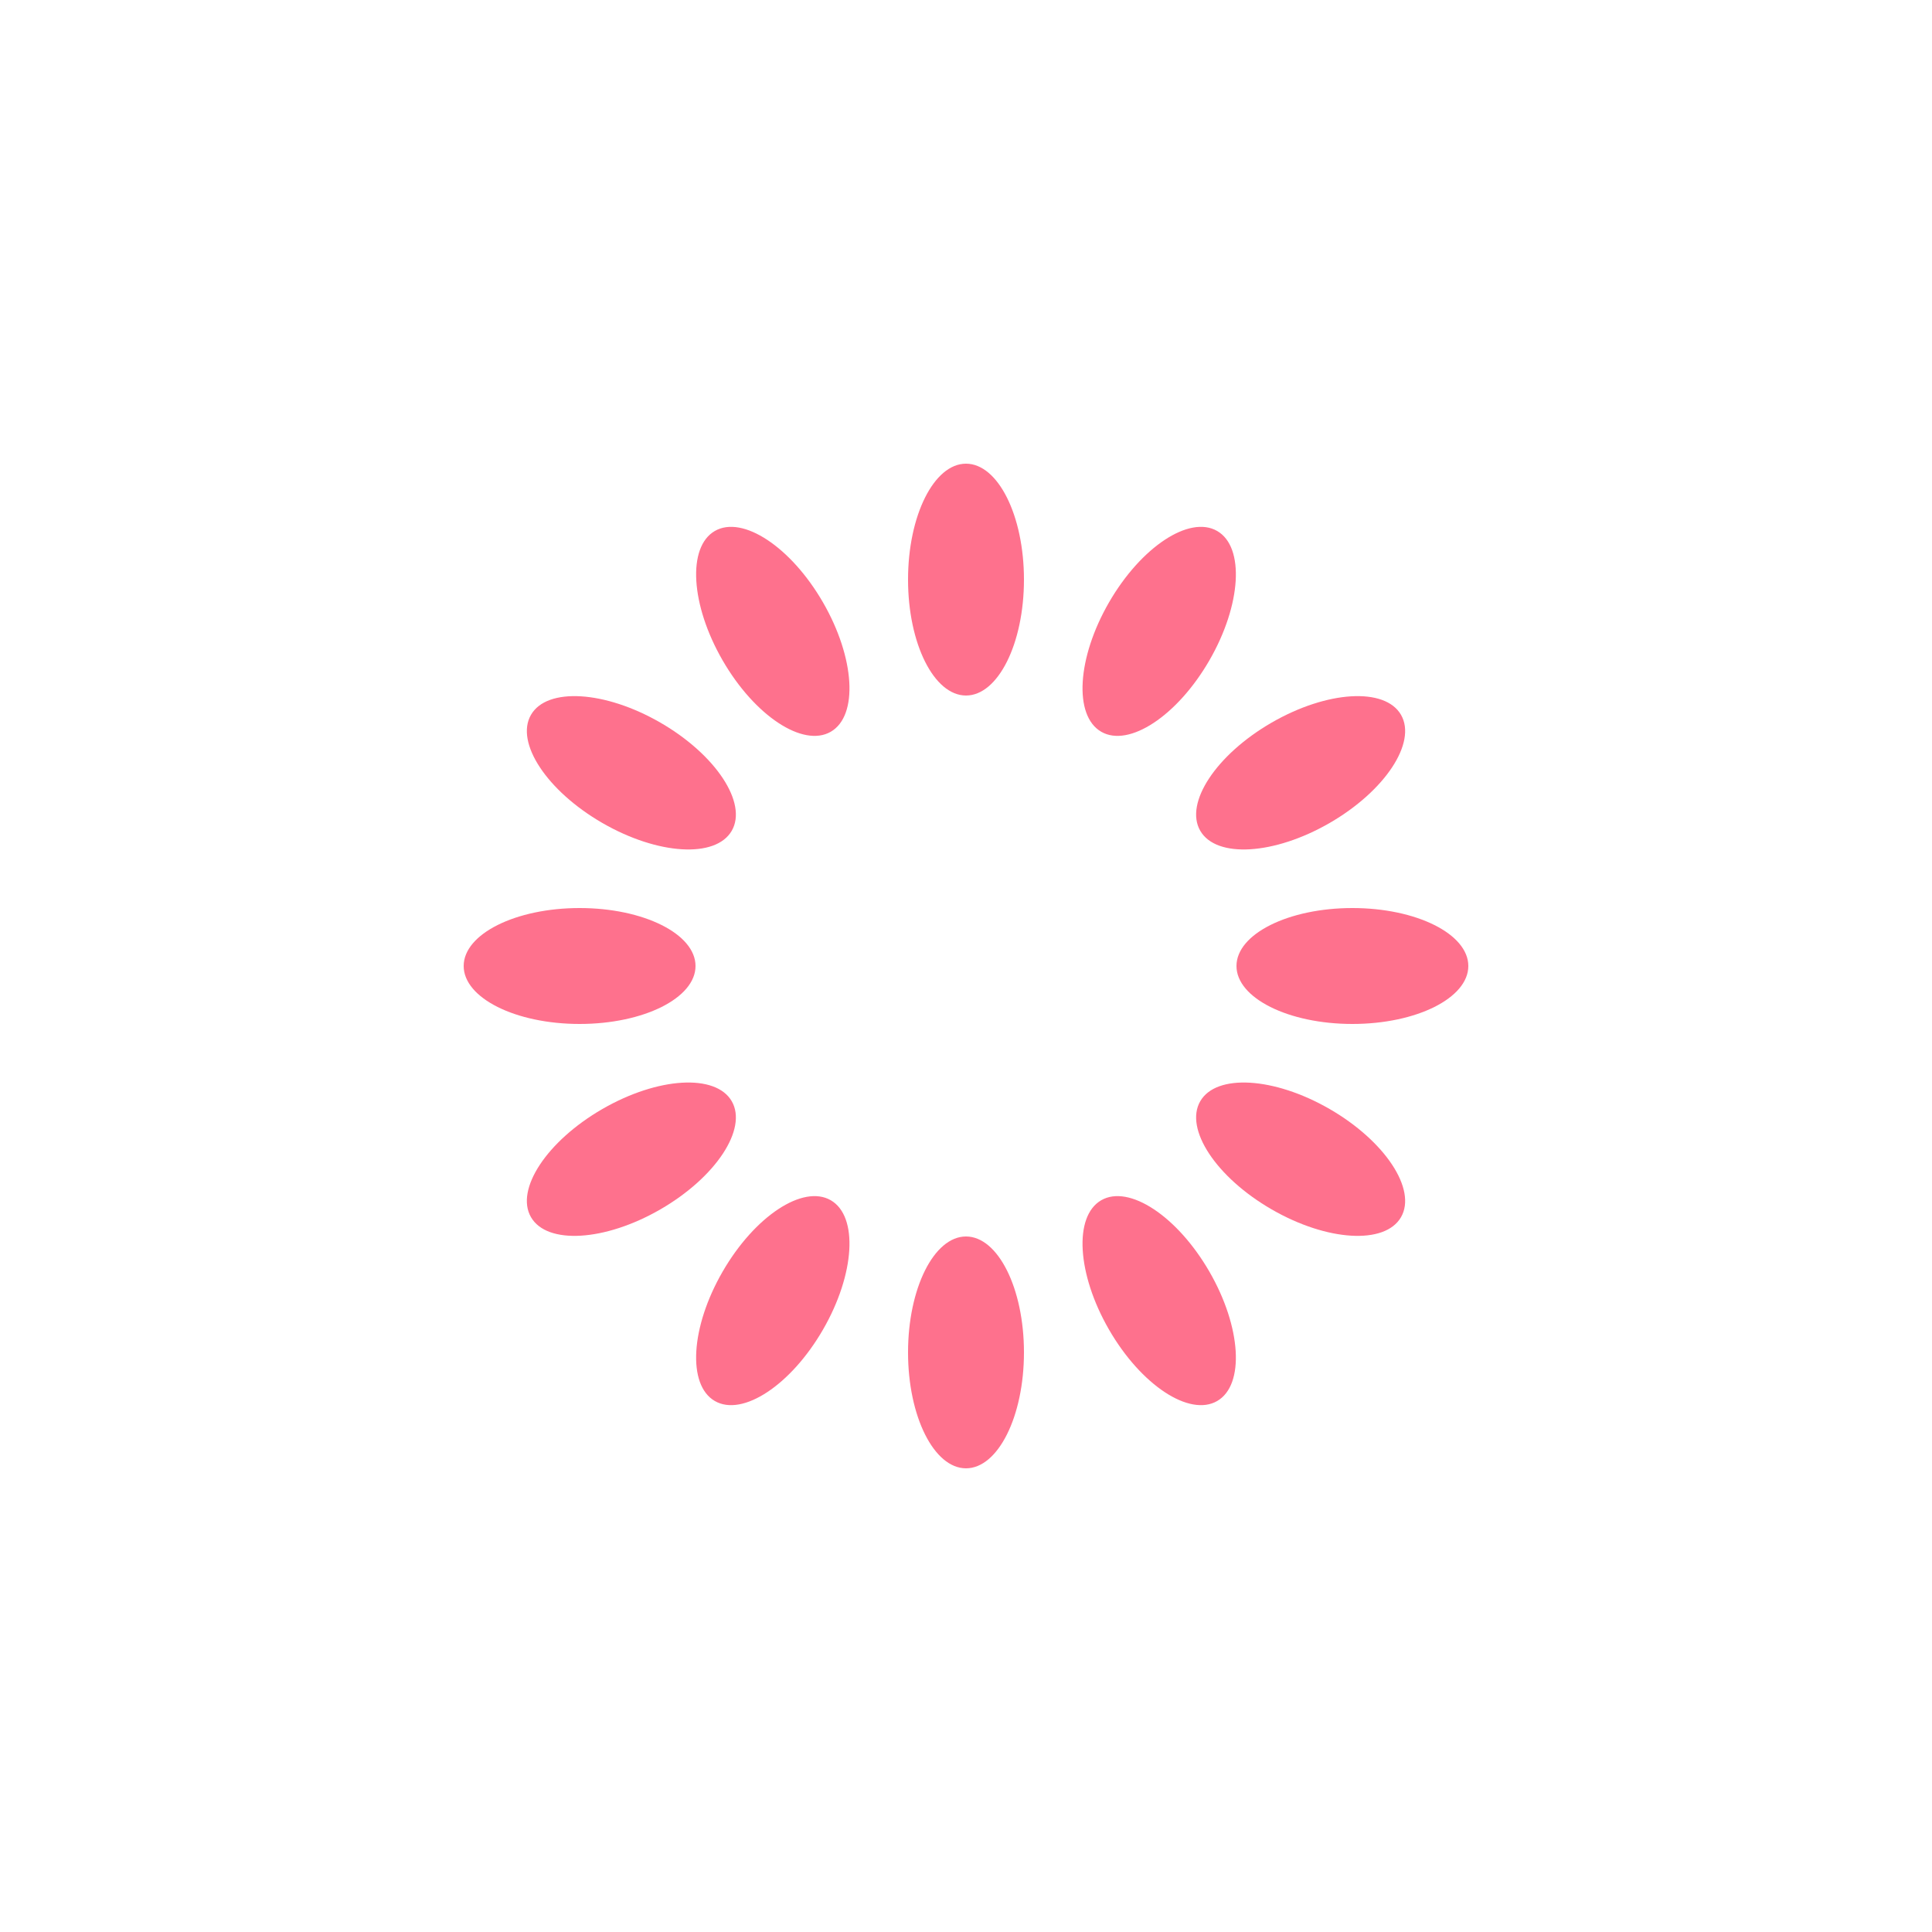
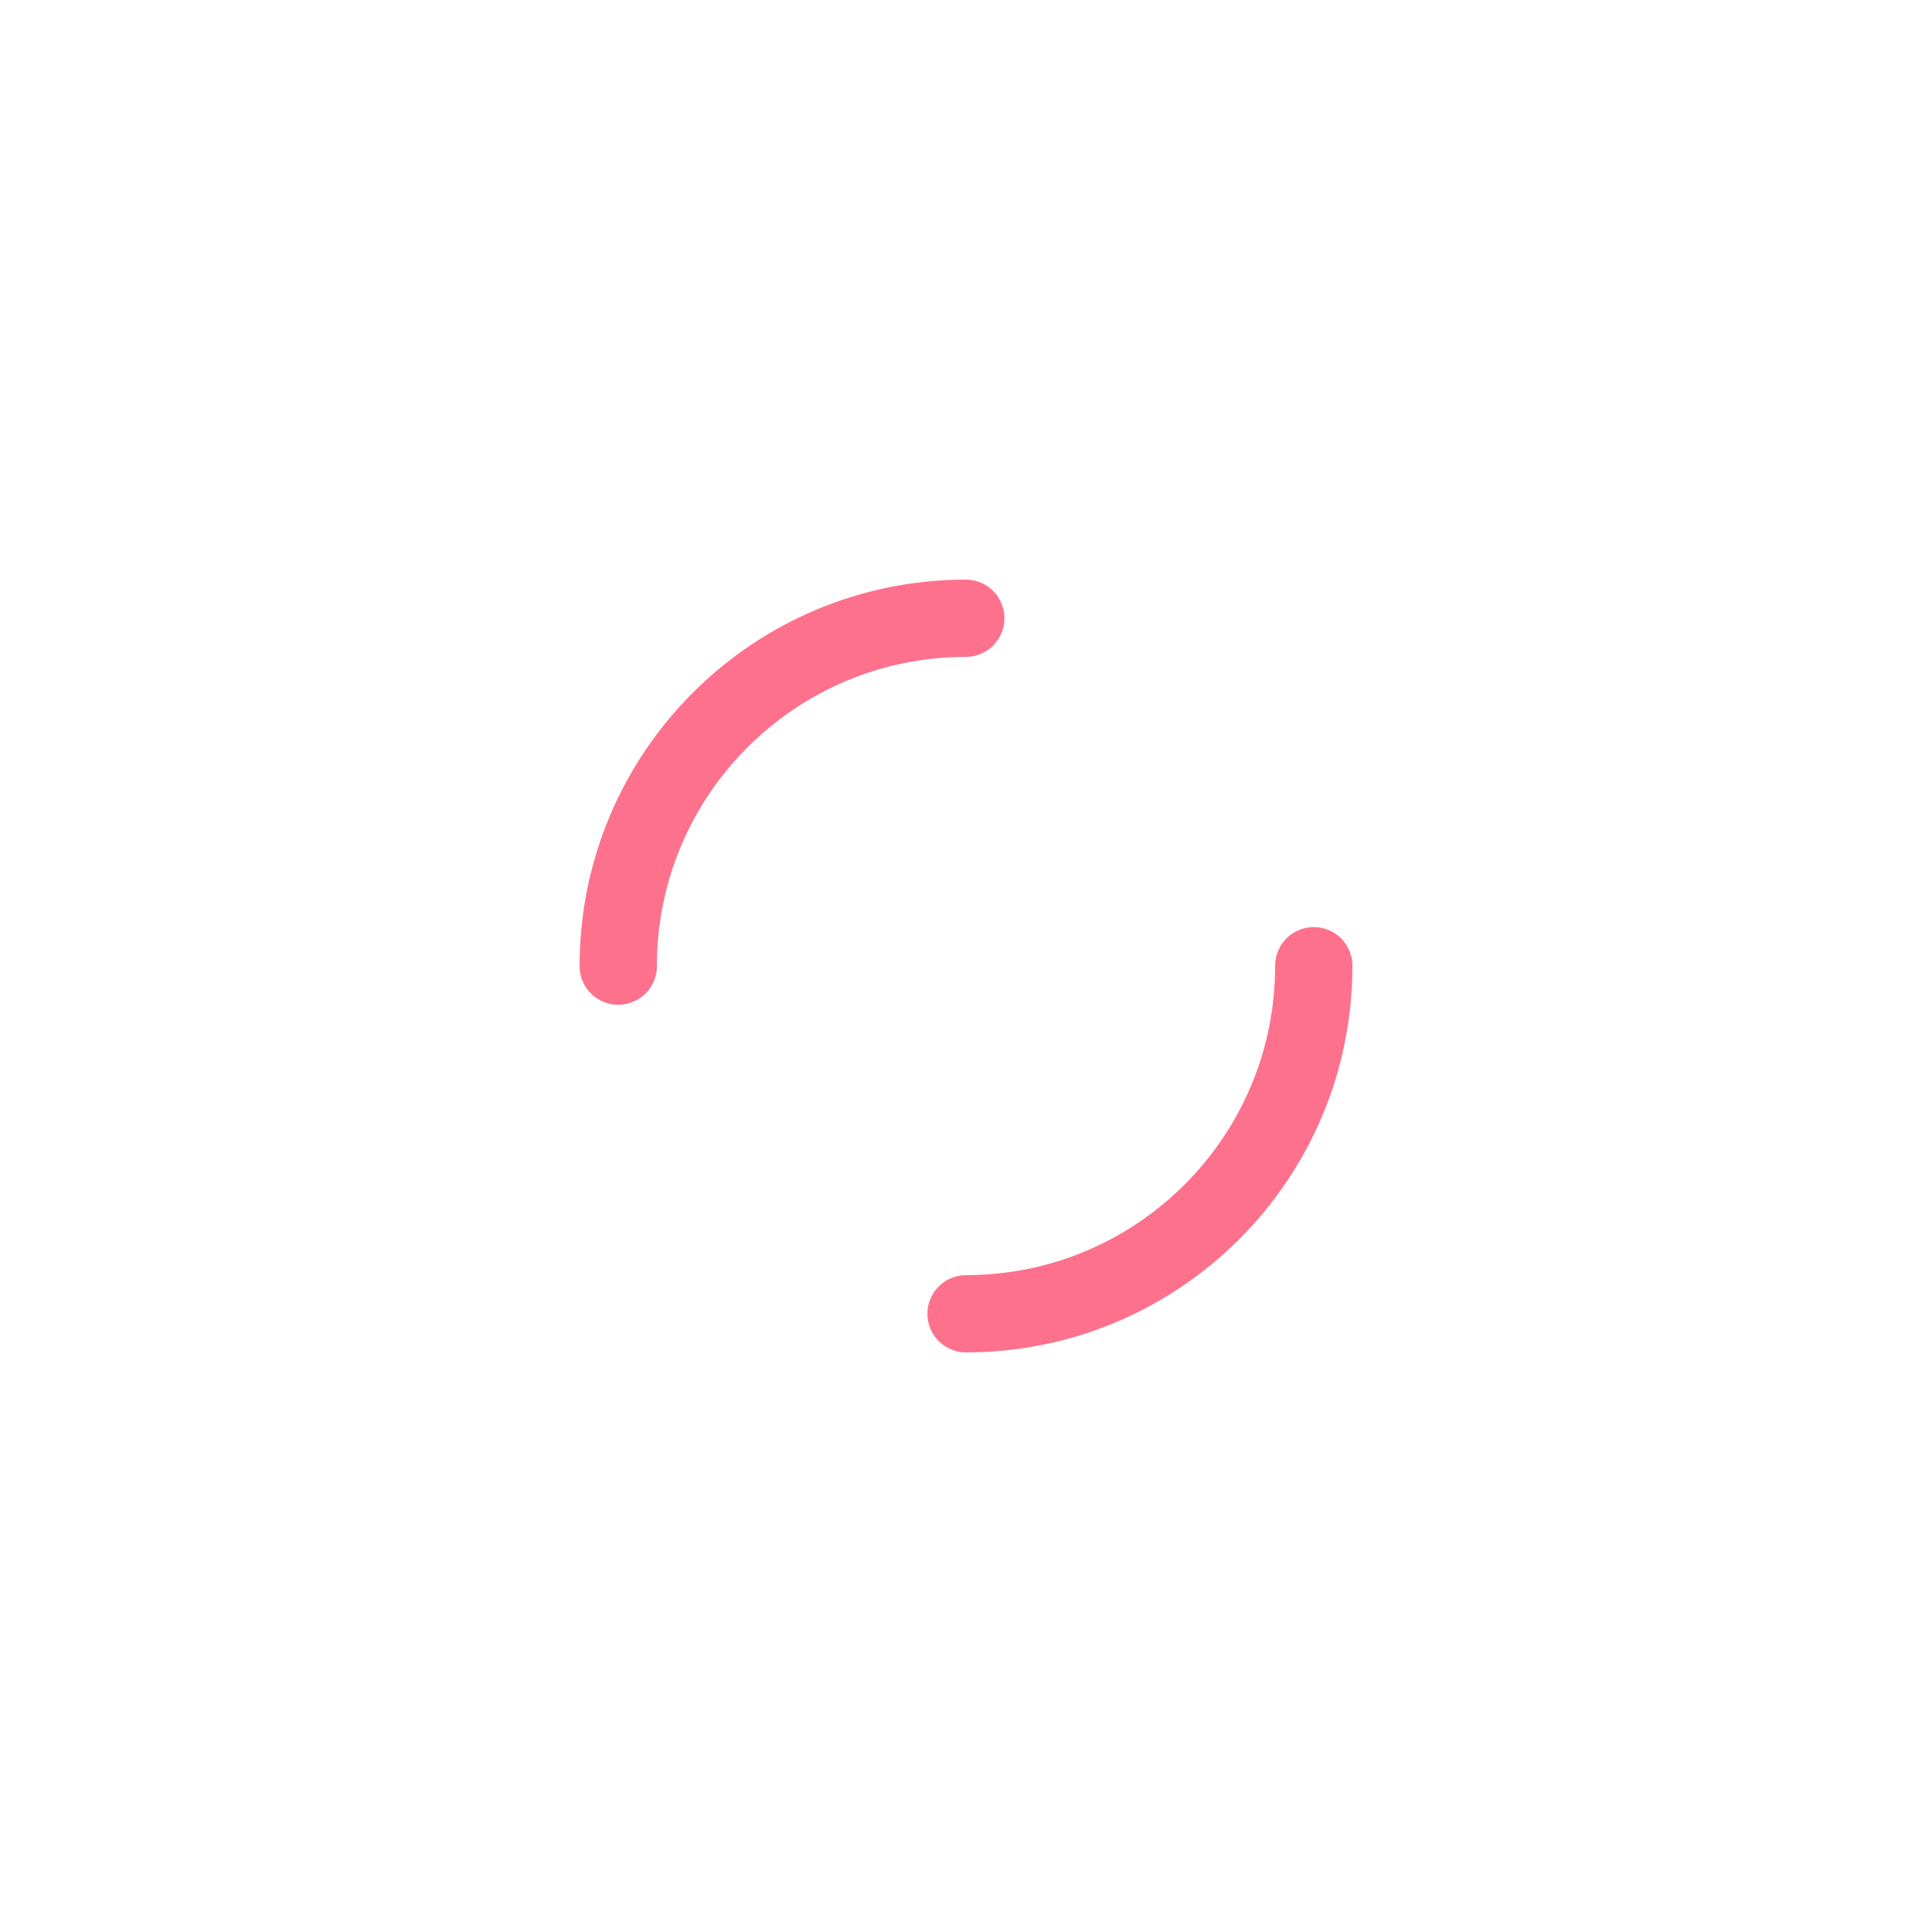
<svg xmlns="http://www.w3.org/2000/svg" style="margin: auto; background: rgb(255, 255, 255); display: block; shape-rendering: auto;" width="200px" height="200px" viewBox="0 0 100 100" preserveAspectRatio="xMidYMid">
-   <g transform="rotate(0 50 50)">
-     <rect x="47" y="24" rx="3" ry="6" width="6" height="12" fill="#fe718d">
-       <animate attributeName="opacity" values="1;0" keyTimes="0;1" dur="1s" begin="-0.917s" repeatCount="indefinite" />
-     </rect>
-   </g>
-   <g transform="rotate(30 50 50)">
-     <rect x="47" y="24" rx="3" ry="6" width="6" height="12" fill="#fe718d">
-       <animate attributeName="opacity" values="1;0" keyTimes="0;1" dur="1s" begin="-0.833s" repeatCount="indefinite" />
-     </rect>
-   </g>
-   <g transform="rotate(60 50 50)">
-     <rect x="47" y="24" rx="3" ry="6" width="6" height="12" fill="#fe718d">
-       <animate attributeName="opacity" values="1;0" keyTimes="0;1" dur="1s" begin="-0.75s" repeatCount="indefinite" />
-     </rect>
-   </g>
-   <g transform="rotate(90 50 50)">
-     <rect x="47" y="24" rx="3" ry="6" width="6" height="12" fill="#fe718d">
-       <animate attributeName="opacity" values="1;0" keyTimes="0;1" dur="1s" begin="-0.667s" repeatCount="indefinite" />
-     </rect>
-   </g>
-   <g transform="rotate(120 50 50)">
-     <rect x="47" y="24" rx="3" ry="6" width="6" height="12" fill="#fe718d">
-       <animate attributeName="opacity" values="1;0" keyTimes="0;1" dur="1s" begin="-0.583s" repeatCount="indefinite" />
-     </rect>
-   </g>
-   <g transform="rotate(150 50 50)">
-     <rect x="47" y="24" rx="3" ry="6" width="6" height="12" fill="#fe718d">
-       <animate attributeName="opacity" values="1;0" keyTimes="0;1" dur="1s" begin="-0.5s" repeatCount="indefinite" />
-     </rect>
-   </g>
-   <g transform="rotate(180 50 50)">
-     <rect x="47" y="24" rx="3" ry="6" width="6" height="12" fill="#fe718d">
-       <animate attributeName="opacity" values="1;0" keyTimes="0;1" dur="1s" begin="-0.417s" repeatCount="indefinite" />
-     </rect>
-   </g>
-   <g transform="rotate(210 50 50)">
-     <rect x="47" y="24" rx="3" ry="6" width="6" height="12" fill="#fe718d">
-       <animate attributeName="opacity" values="1;0" keyTimes="0;1" dur="1s" begin="-0.333s" repeatCount="indefinite" />
-     </rect>
-   </g>
-   <g transform="rotate(240 50 50)">
-     <rect x="47" y="24" rx="3" ry="6" width="6" height="12" fill="#fe718d">
-       <animate attributeName="opacity" values="1;0" keyTimes="0;1" dur="1s" begin="-0.25s" repeatCount="indefinite" />
-     </rect>
-   </g>
-   <g transform="rotate(270 50 50)">
-     <rect x="47" y="24" rx="3" ry="6" width="6" height="12" fill="#fe718d">
-       <animate attributeName="opacity" values="1;0" keyTimes="0;1" dur="1s" begin="-0.167s" repeatCount="indefinite" />
-     </rect>
-   </g>
-   <g transform="rotate(300 50 50)">
-     <rect x="47" y="24" rx="3" ry="6" width="6" height="12" fill="#fe718d">
-       <animate attributeName="opacity" values="1;0" keyTimes="0;1" dur="1s" begin="-0.083s" repeatCount="indefinite" />
-     </rect>
-   </g>
-   <g transform="rotate(330 50 50)">
-     <rect x="47" y="24" rx="3" ry="6" width="6" height="12" fill="#fe718d">
-       <animate attributeName="opacity" values="1;0" keyTimes="0;1" dur="1s" begin="0s" repeatCount="indefinite" />
-     </rect>
-   </g>
+   <circle cx="50" cy="50" r="18" stroke-width="4" stroke="#fe718d" stroke-dasharray="28.274 28.274" fill="none" stroke-linecap="round">
+     <animateTransform attributeName="transform" type="rotate" repeatCount="indefinite" dur="1s" keyTimes="0;1" values="0 50 50;360 50 50" />
+   </circle>
</svg>
